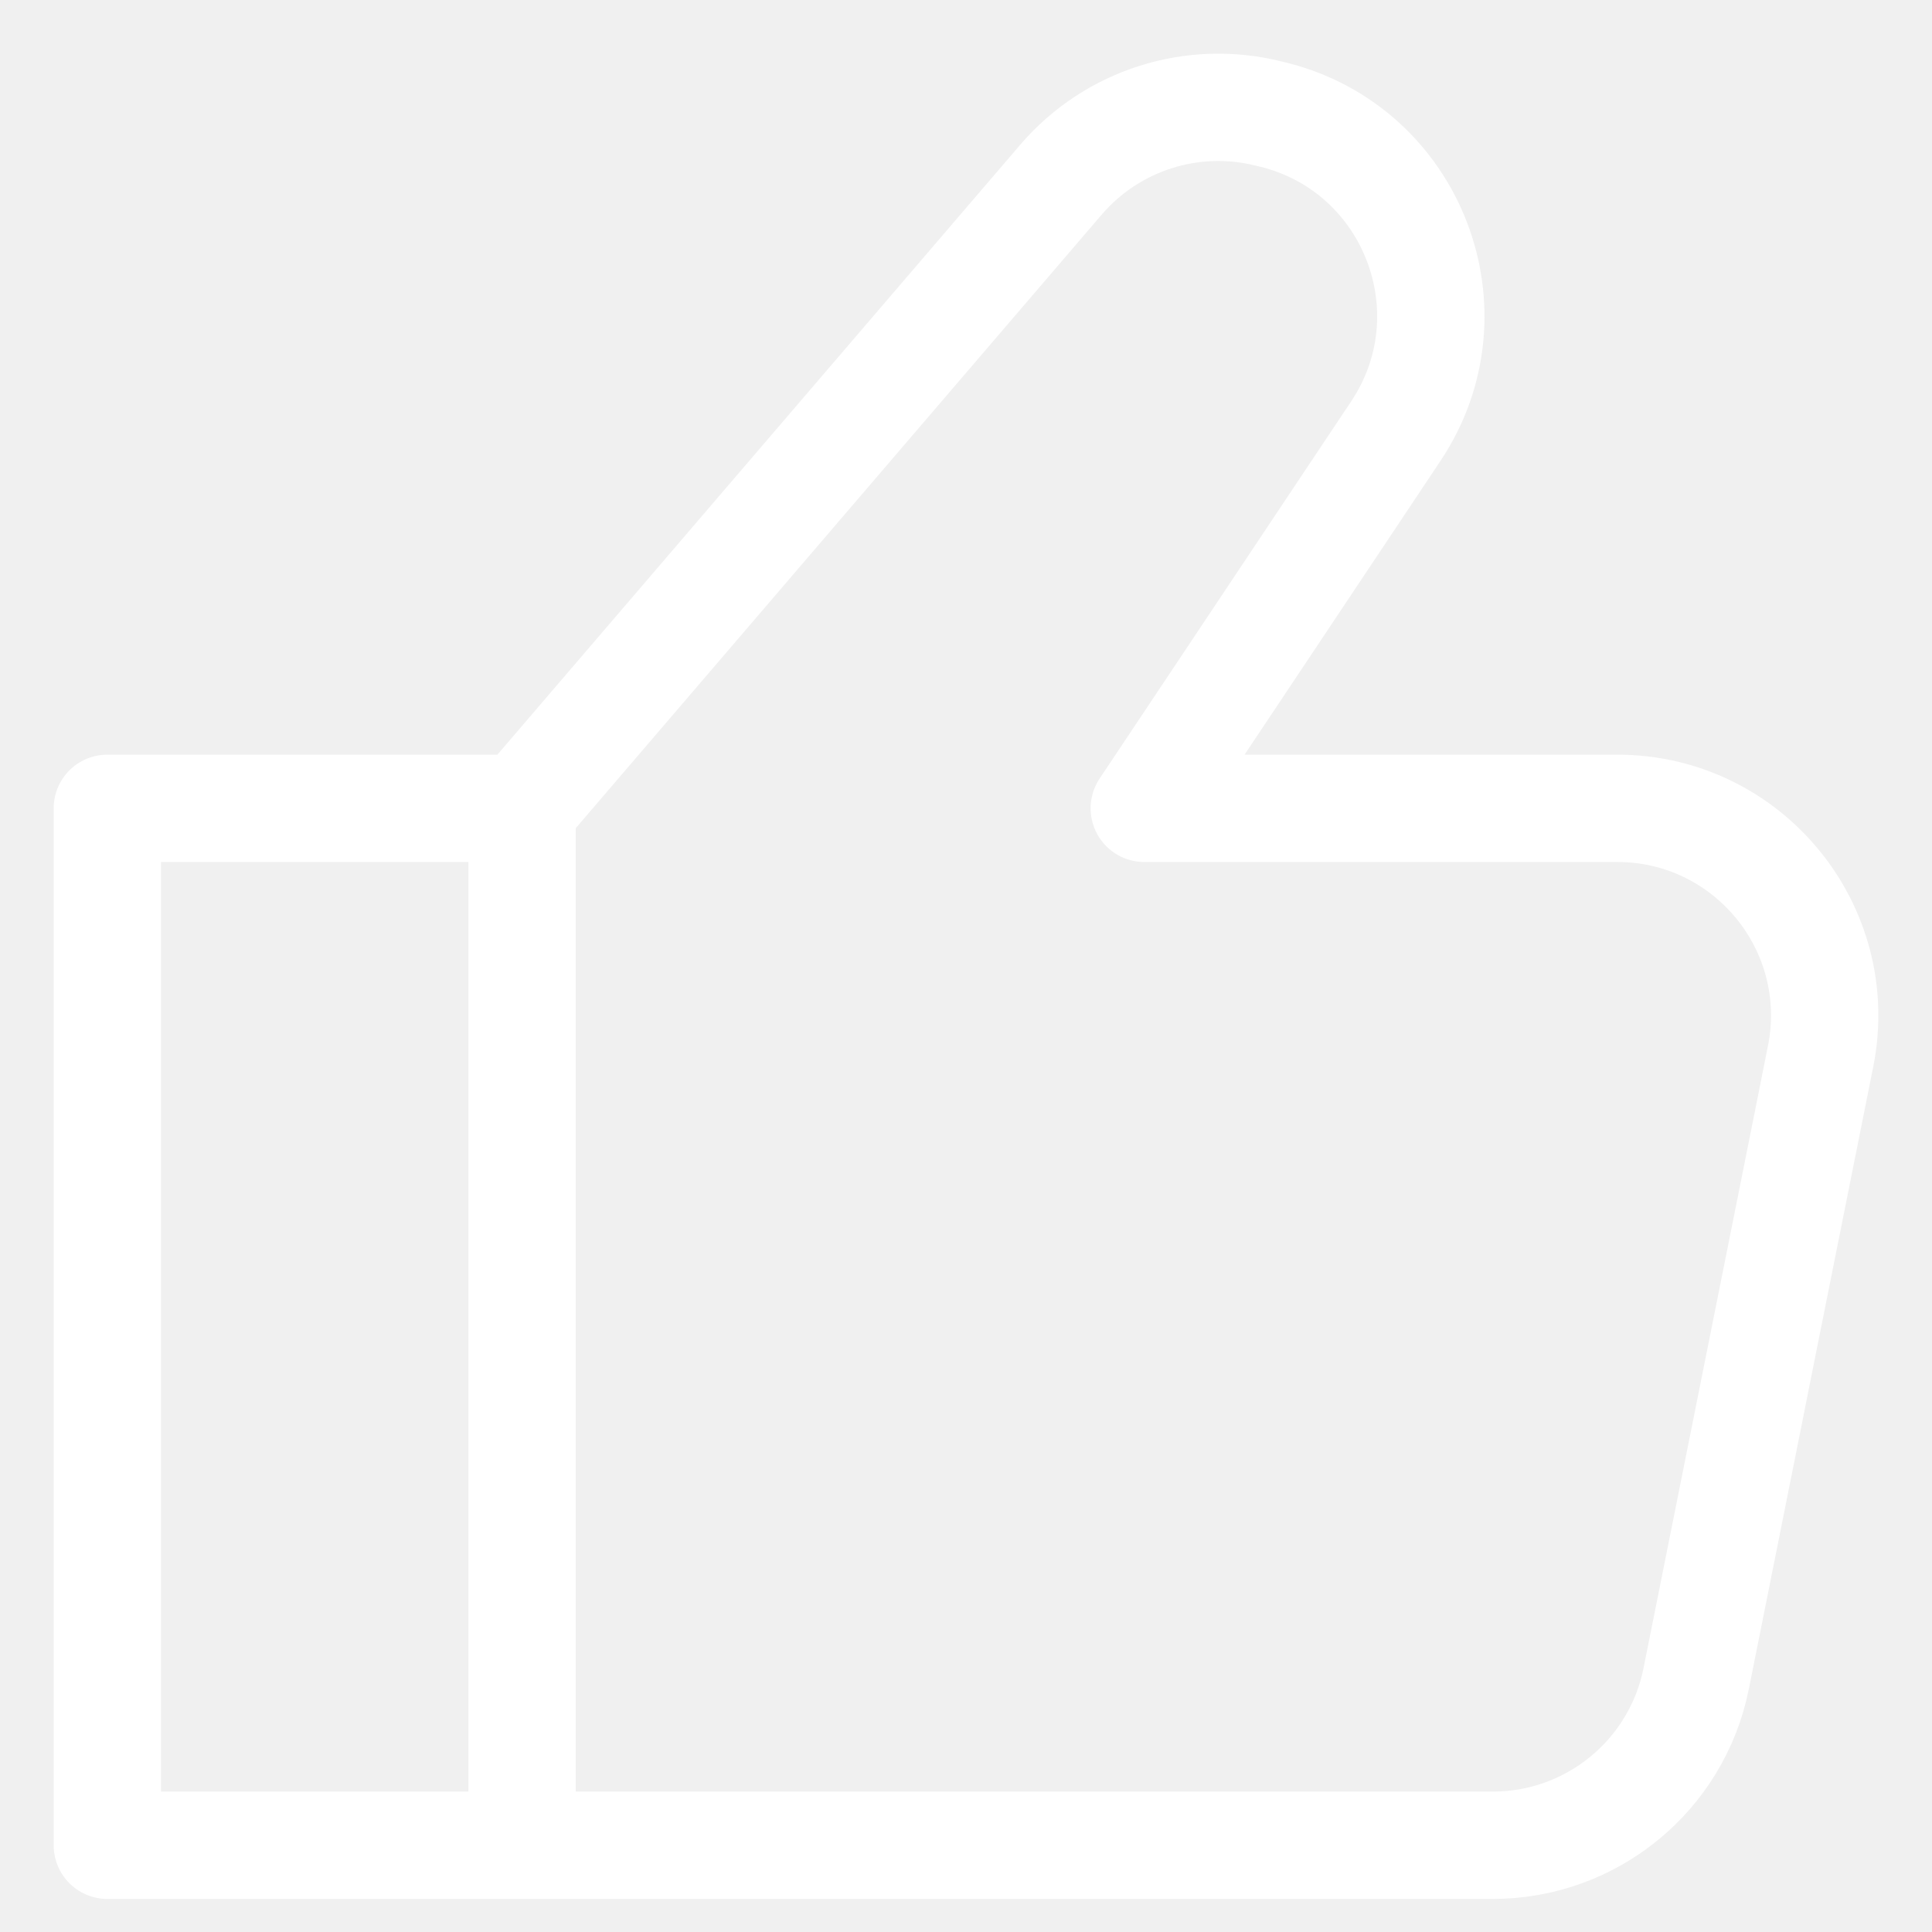
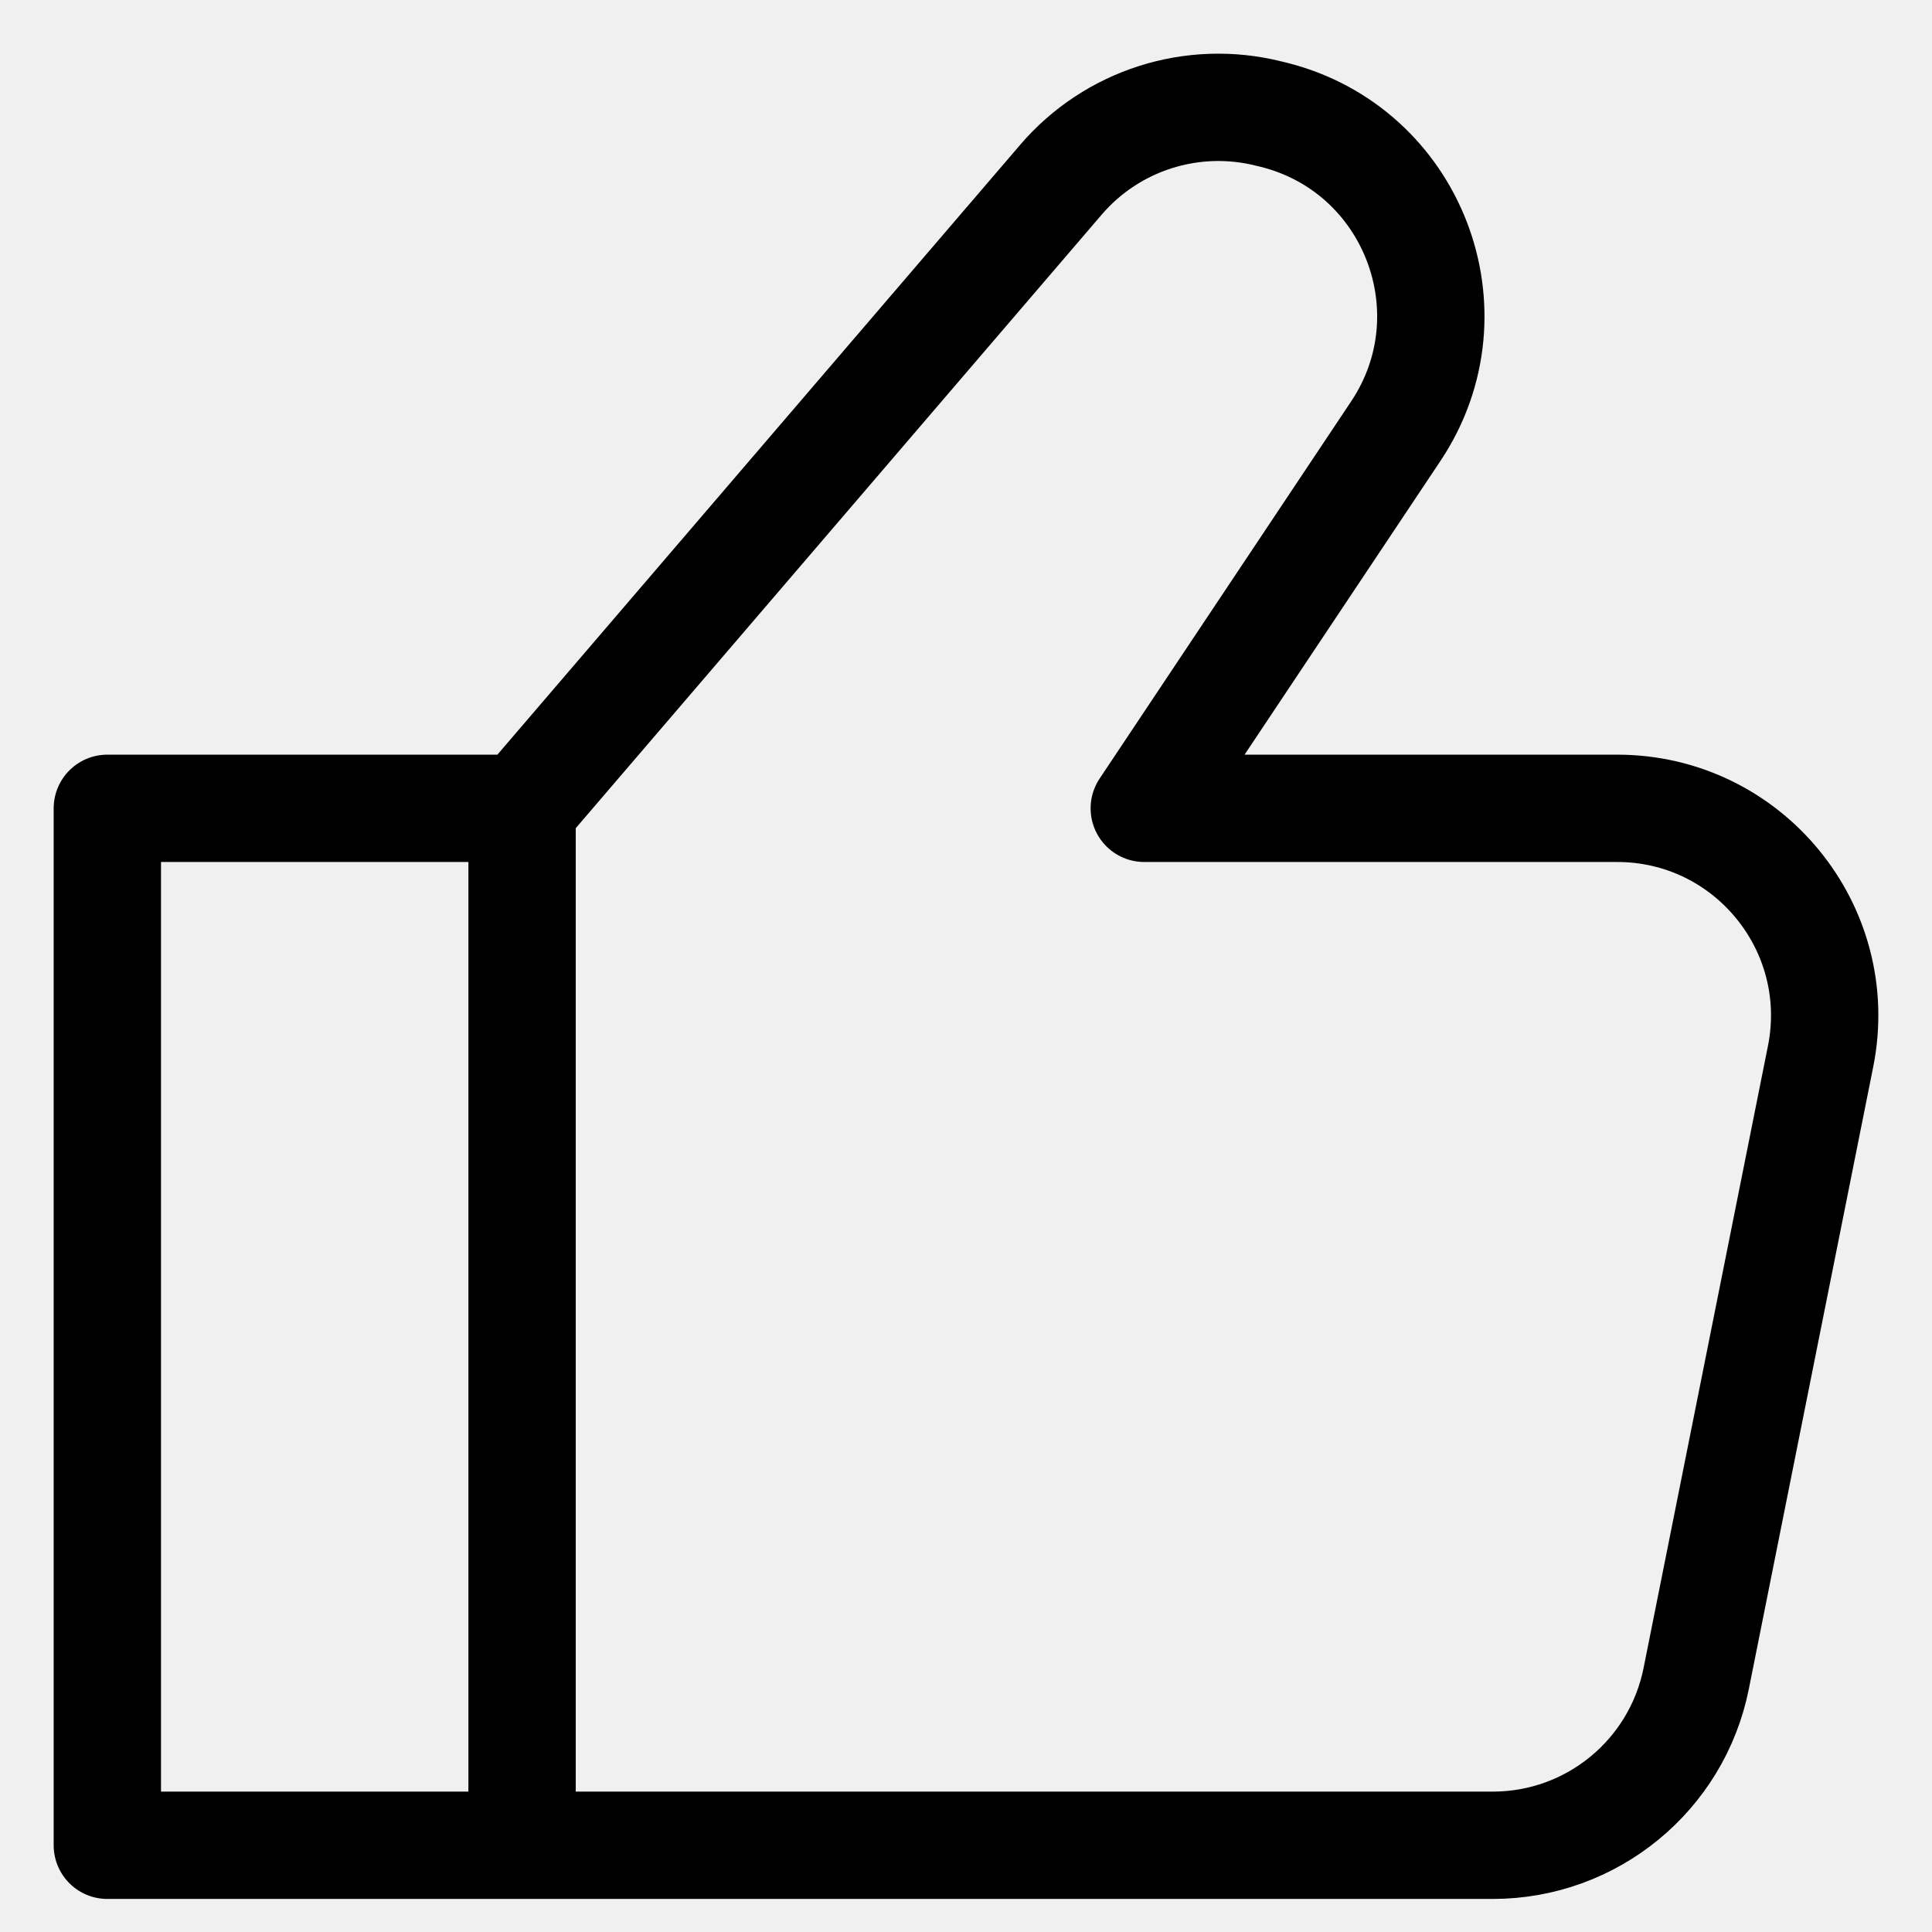
<svg xmlns="http://www.w3.org/2000/svg" width="18" height="18" viewBox="0 0 18 18" fill="none">
-   <path d="M4.864 7.531H1V17.192H4.864M4.864 7.531V17.192M4.864 7.531L9.884 1.675C10.36 1.119 11.11 0.88 11.82 1.058L11.866 1.069C13.162 1.393 13.746 2.904 13.005 4.016L10.661 7.531H15.067C16.286 7.531 17.201 8.646 16.962 9.842L15.803 15.639C15.622 16.542 14.829 17.192 13.908 17.192H4.864" stroke="white" stroke-linecap="round" stroke-linejoin="round" />
+   <path d="M4.864 7.531H1V17.192H4.864M4.864 7.531V17.192M4.864 7.531L9.884 1.675C10.36 1.119 11.11 0.88 11.82 1.058L11.866 1.069C13.162 1.393 13.746 2.904 13.005 4.016L10.661 7.531H15.067C16.286 7.531 17.201 8.646 16.962 9.842L15.803 15.639C15.622 16.542 14.829 17.192 13.908 17.192H4.864" stroke="black" stroke-linecap="round" stroke-linejoin="round" />
</svg>
